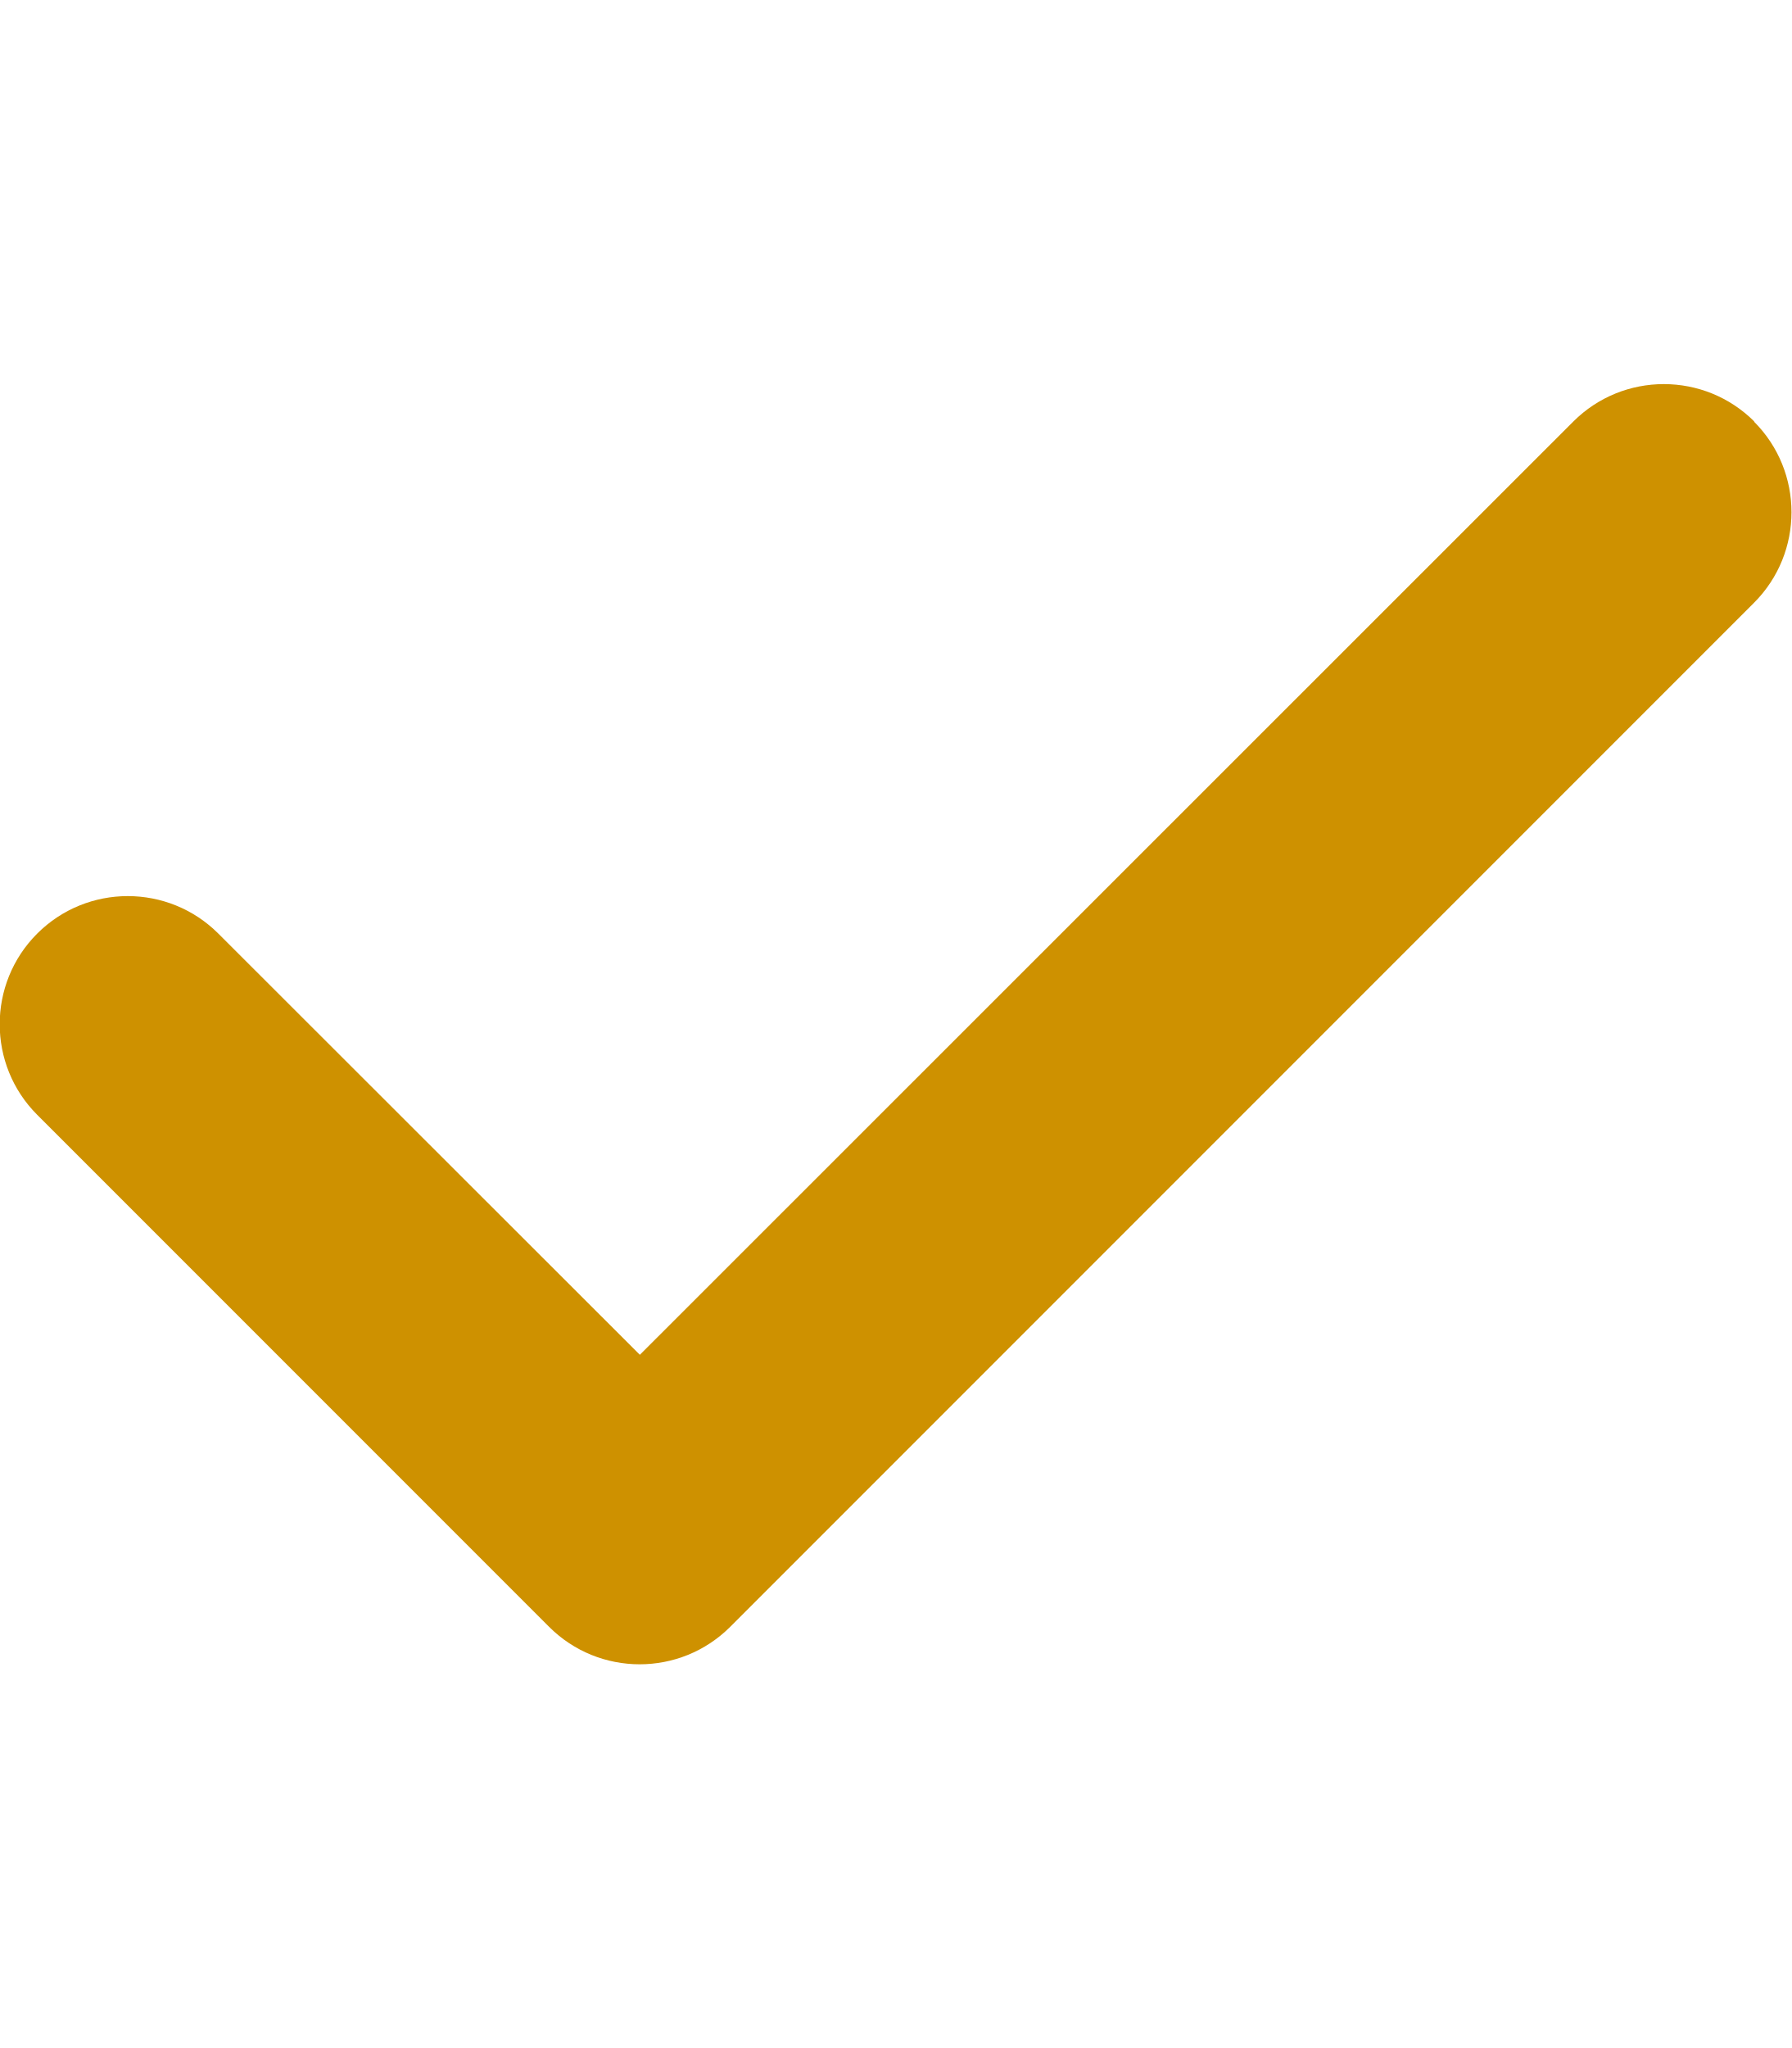
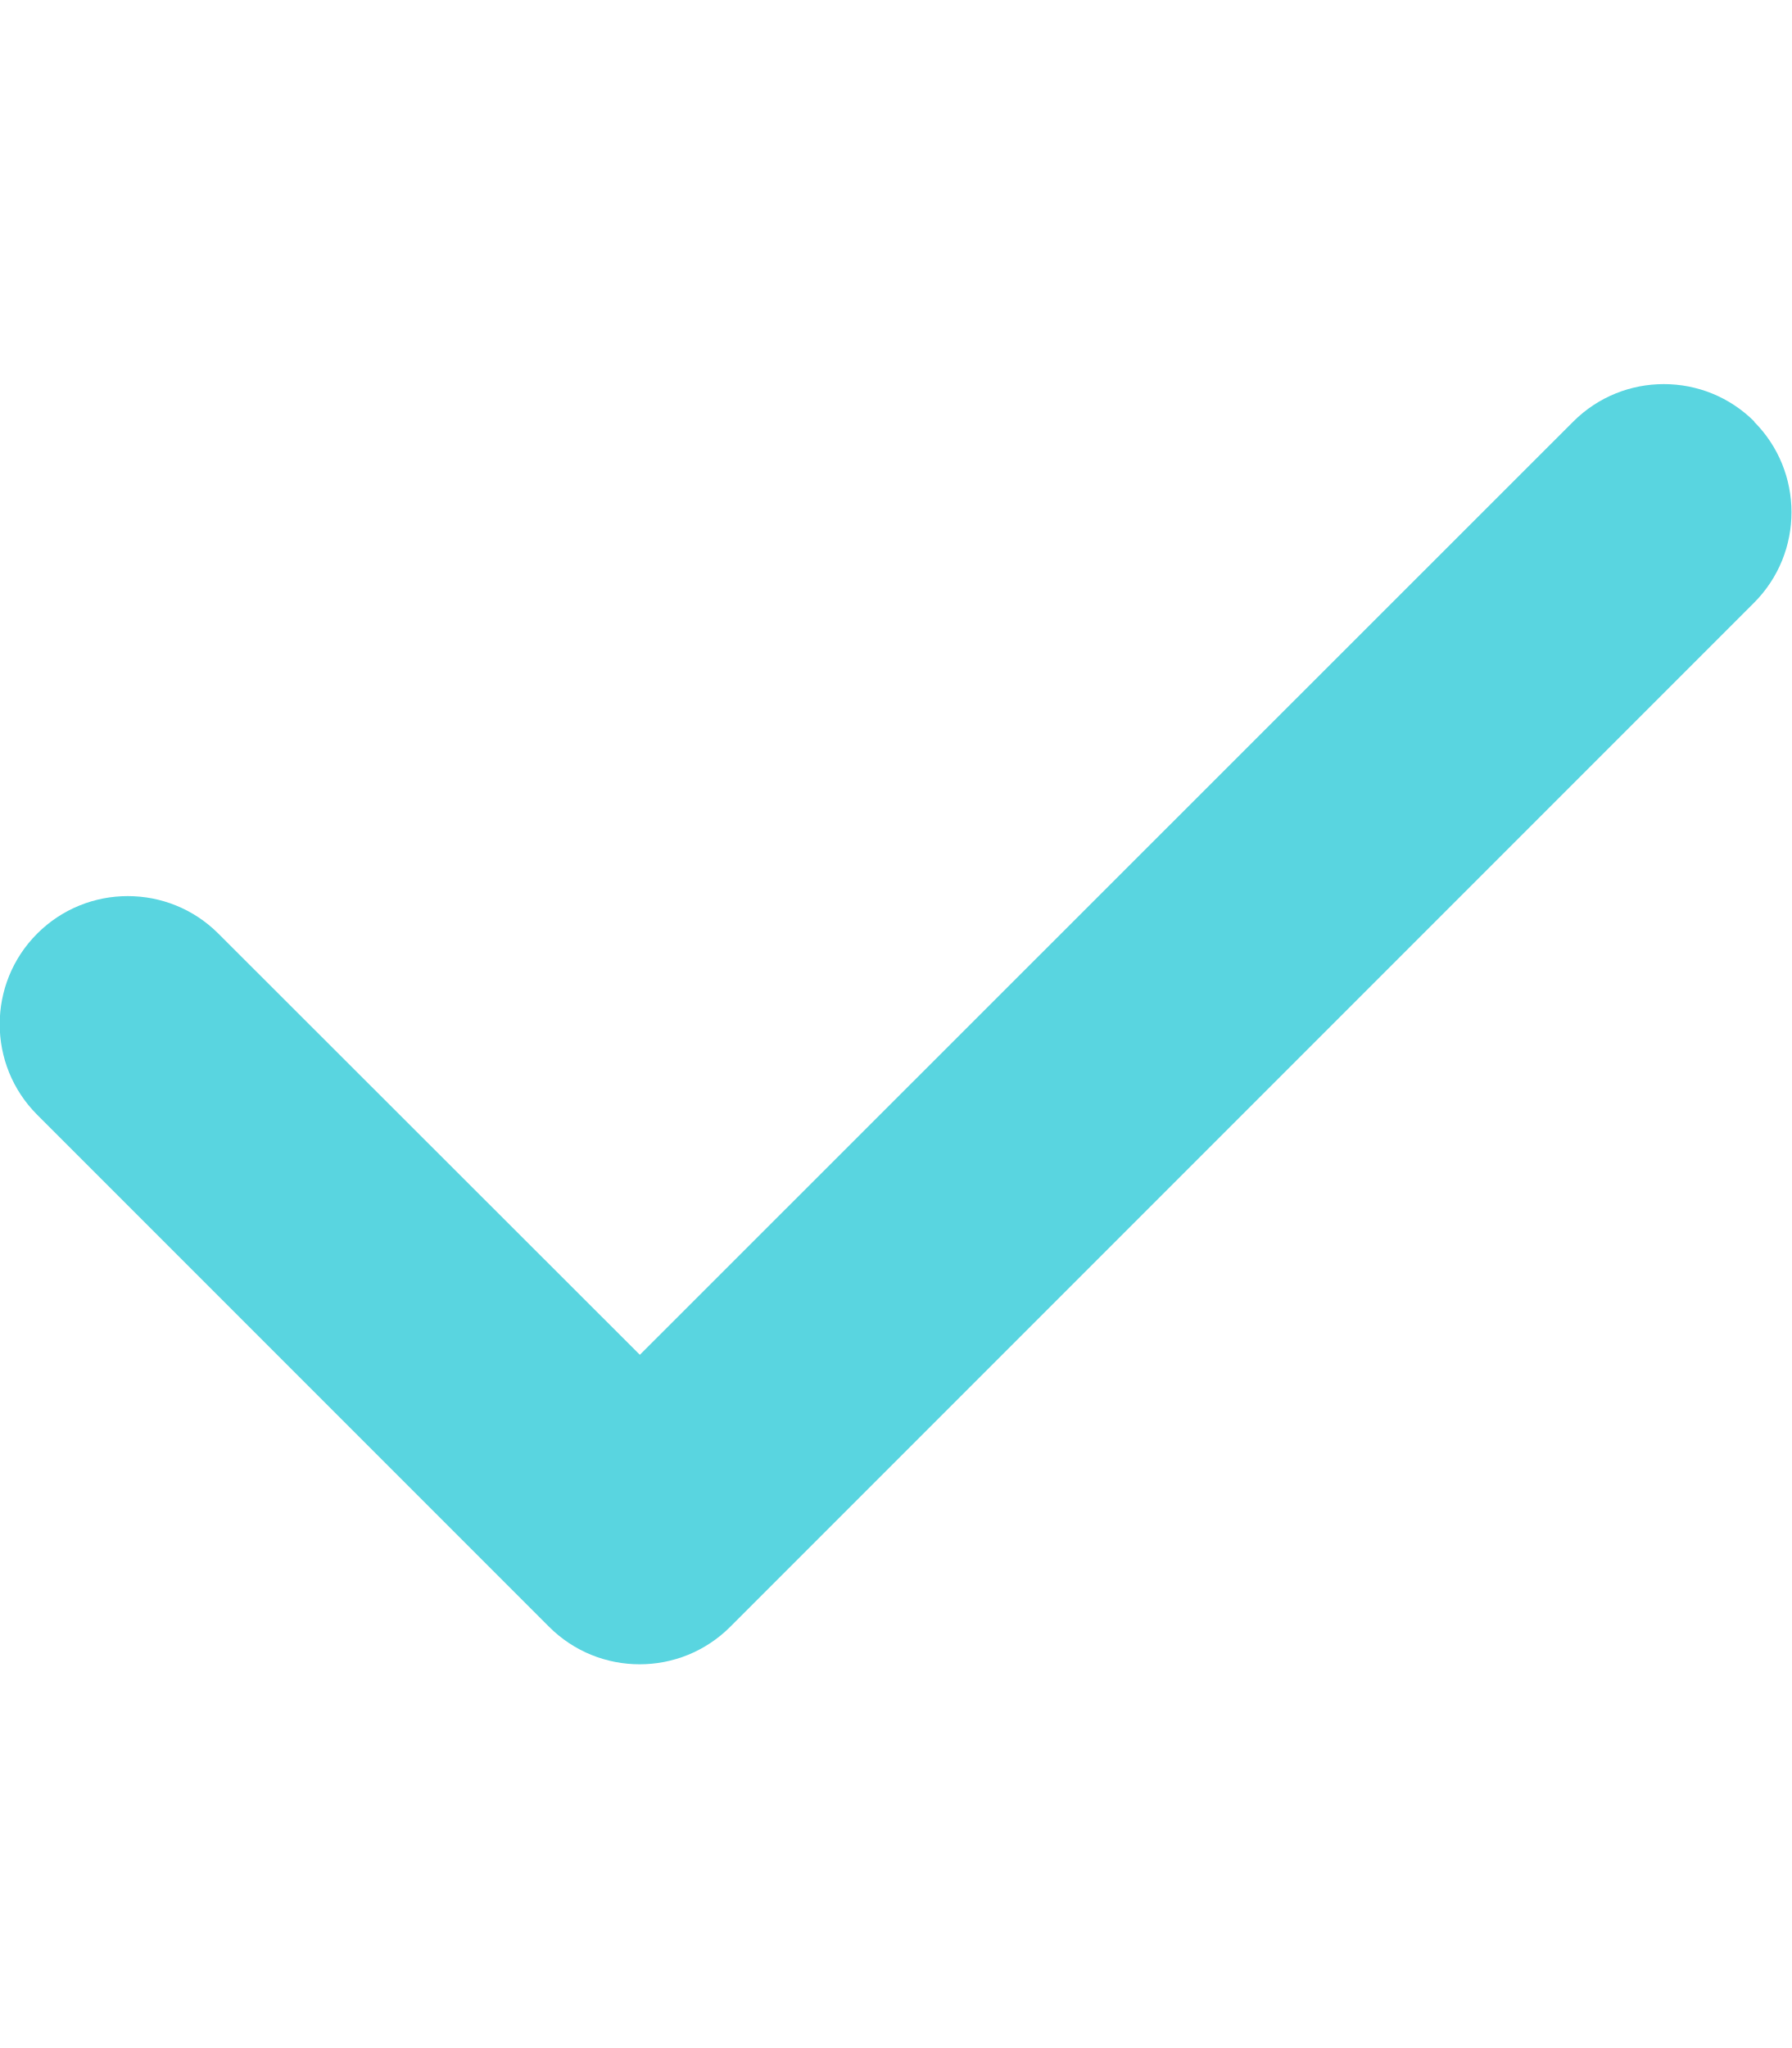
<svg xmlns="http://www.w3.org/2000/svg" viewBox="0 0 448 512">
-   <path fill="#ce9100" d="M438.6 105.4c12.5 12.5 12.5 32.8 0 45.3l-256 256c-12.5 12.5-32.8 12.5-45.3 0l-128-128c-12.5-12.5-12.5-32.8 0-45.3s32.8-12.5 45.3 0L160 338.7 393.4 105.4c12.5-12.5 32.8-12.5 45.3 0z" />
+   <path fill="#59d5e0" d="M438.6 105.4c12.5 12.5 12.5 32.8 0 45.3l-256 256c-12.5 12.5-32.8 12.5-45.3 0l-128-128c-12.5-12.5-12.5-32.8 0-45.3s32.8-12.5 45.3 0L160 338.7 393.4 105.4c12.5-12.5 32.8-12.5 45.3 0z" />
</svg>
